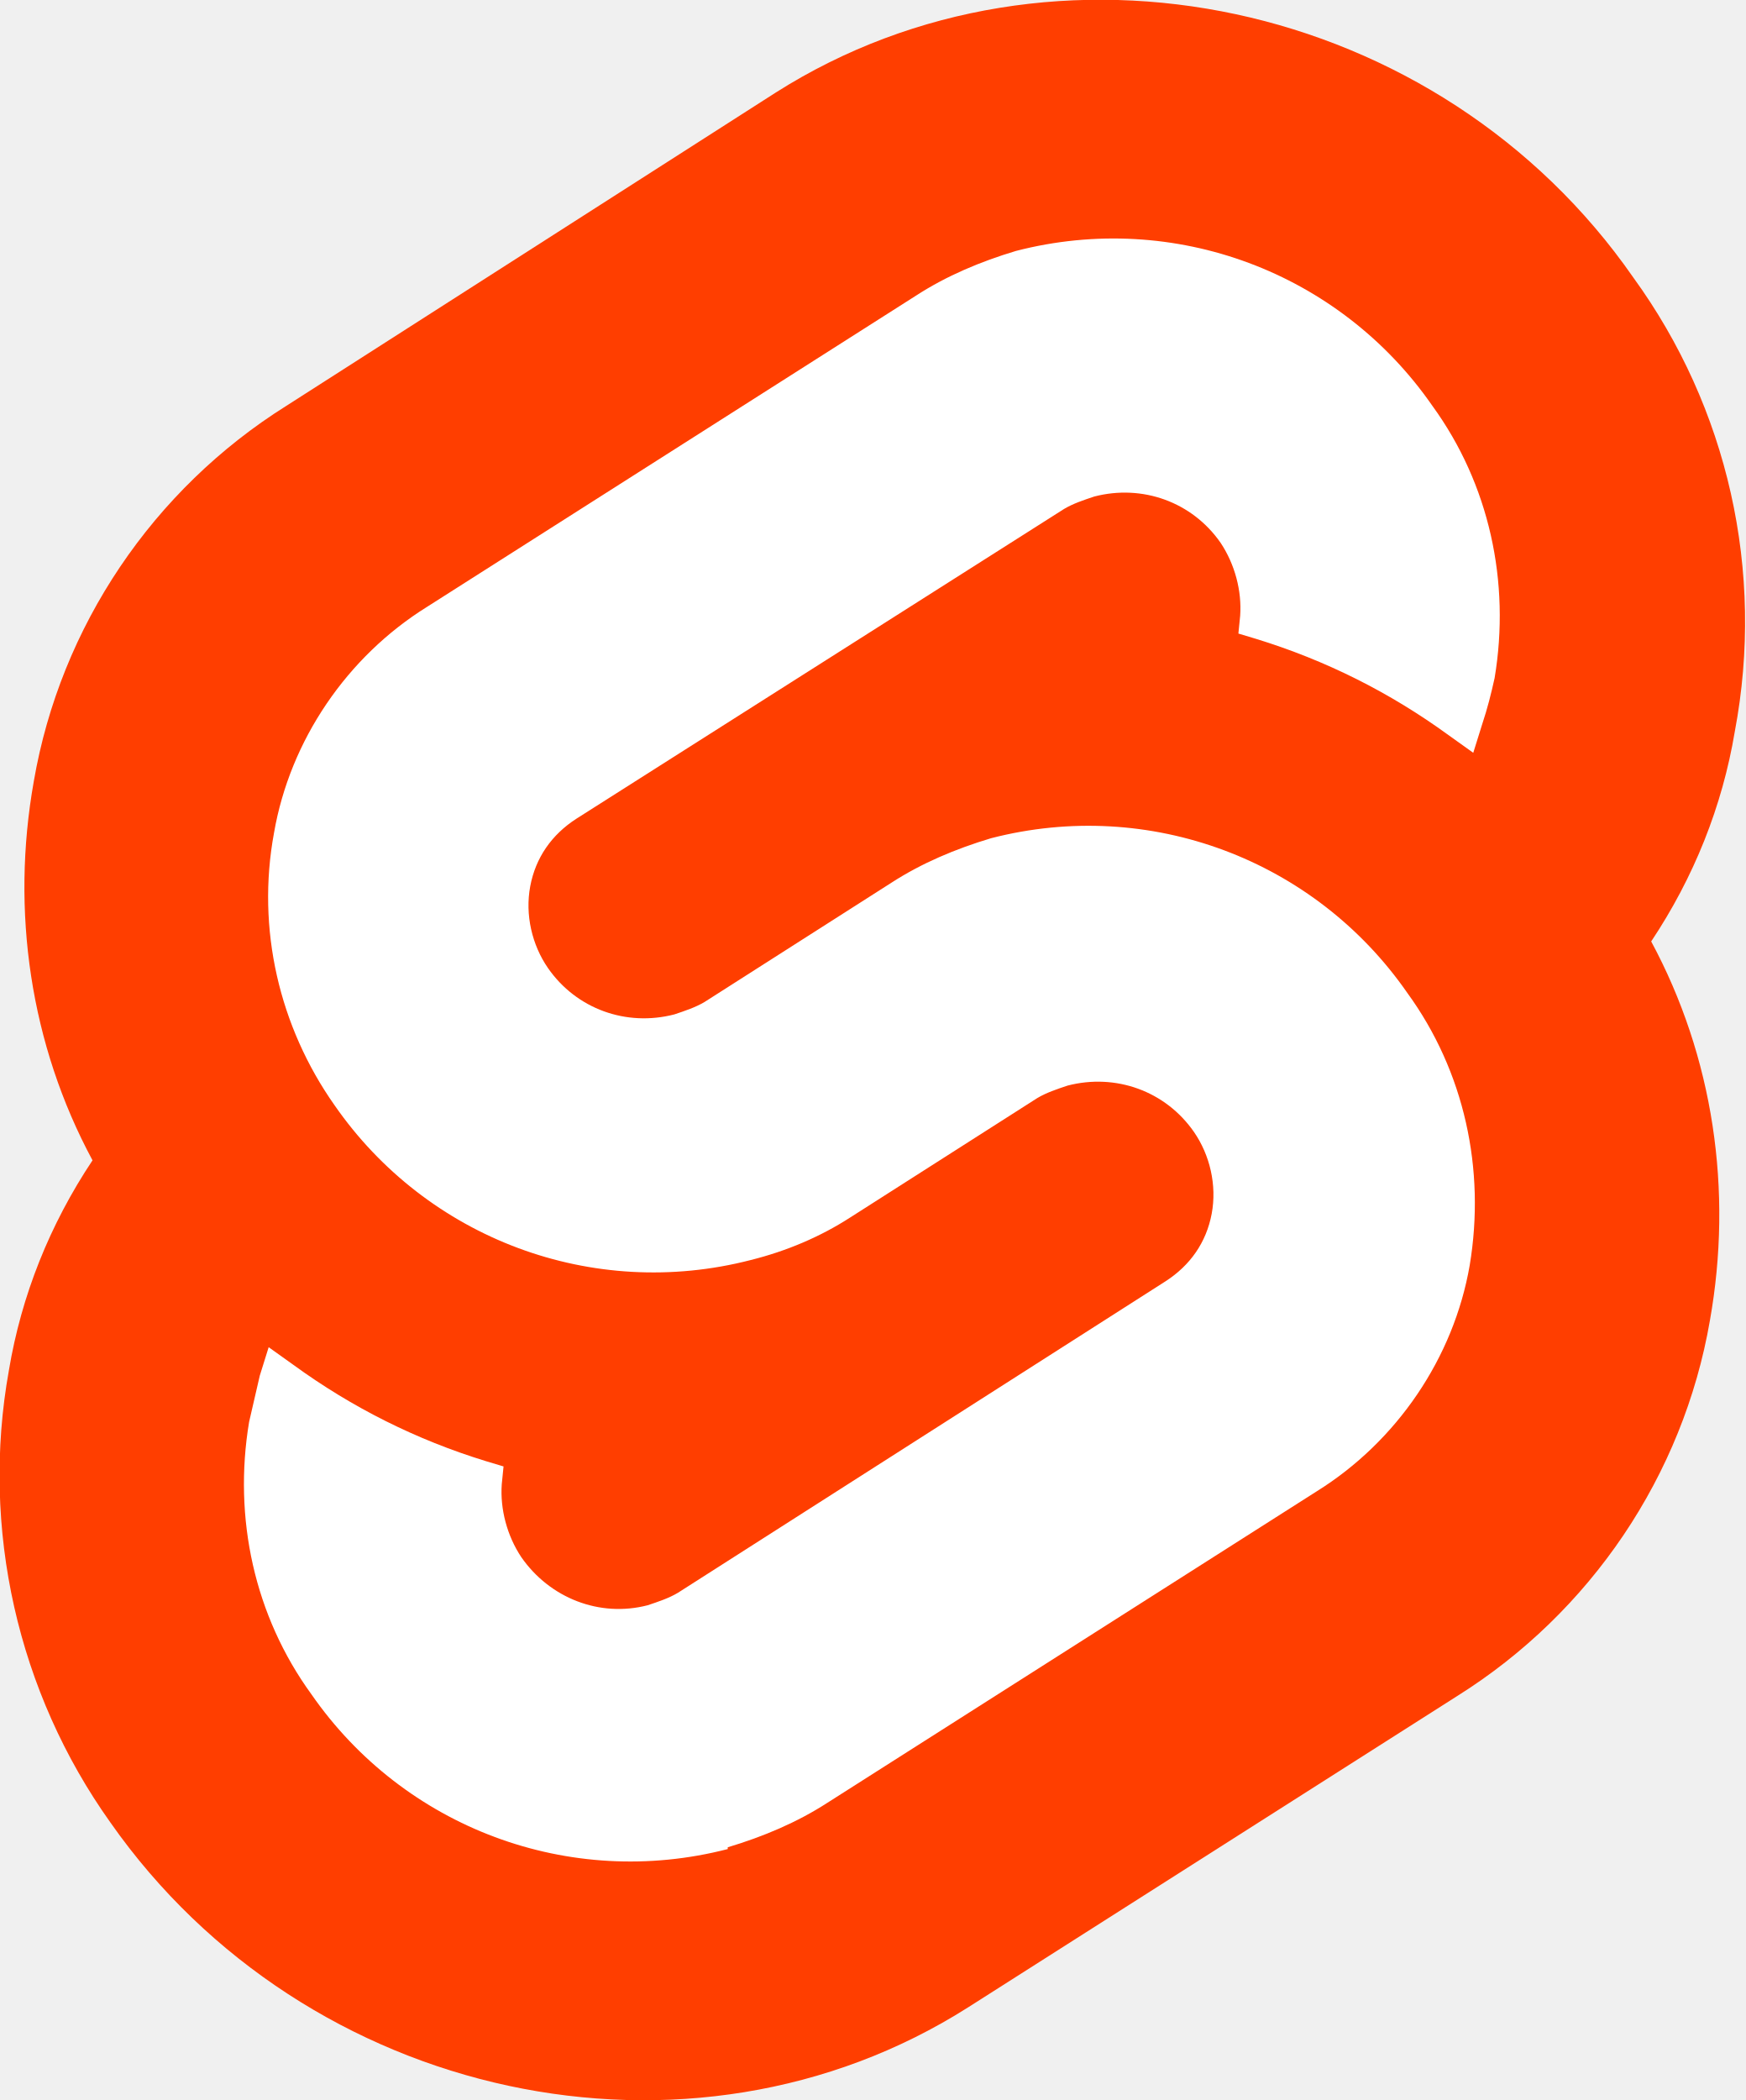
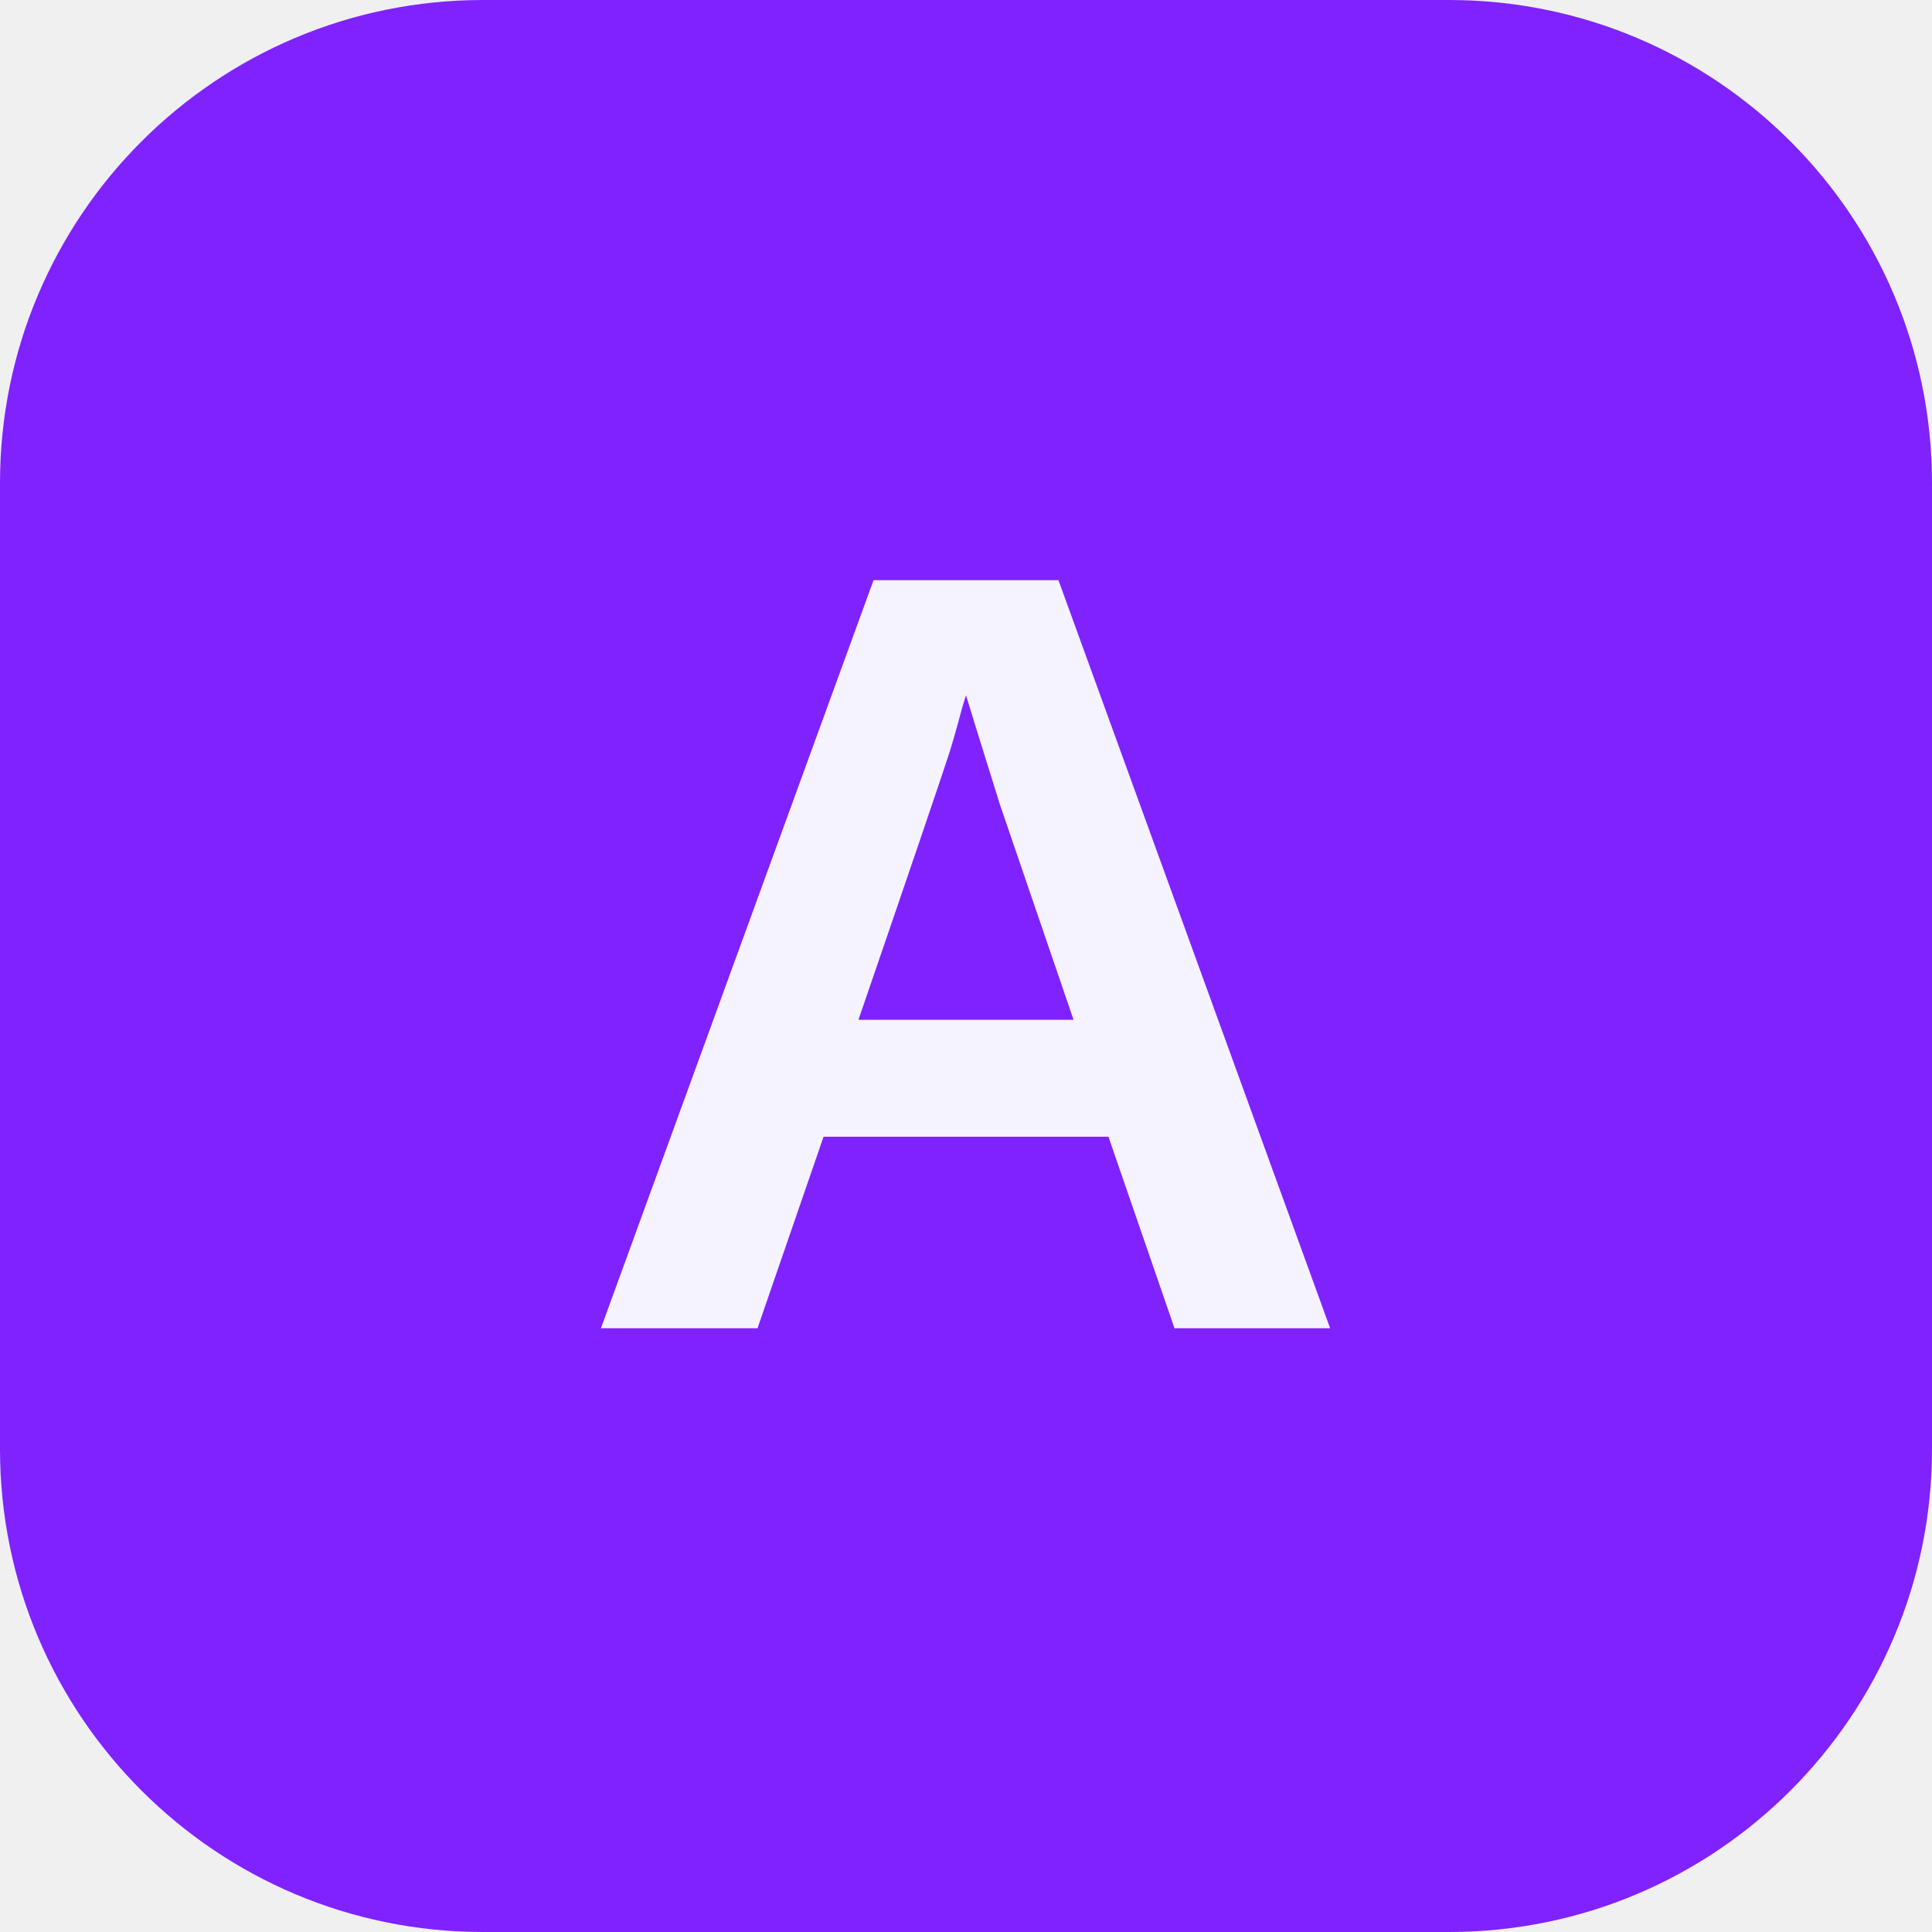
- <svg xmlns="http://www.w3.org/2000/svg" viewBox="0 0 98.1 118" width="98.1" height="118">
-   <path d="M91.8 15.6C80.9-.1 59.2-4.7 43.6 5.2L16.1 22.8C8.6 27.5 3.4 35.2 1.9 43.9c-1.3 7.3-.2 14.8 3.3 21.3-2.4 3.6-4 7.6-4.7 11.8-1.6 8.9.5 18.1 5.7 25.4 11 15.7 32.6 20.3 48.2 10.4l27.5-17.5c7.5-4.7 12.7-12.4 14.2-21.1 1.3-7.3.2-14.8-3.3-21.3 2.4-3.6 4-7.6 4.7-11.8 1.7-9-.4-18.2-5.7-25.5" fill="#ff3e00" />
-   <path d="M40.9 103.9c-8.9 2.3-18.2-1.2-23.4-8.7-3.2-4.4-4.4-9.9-3.5-15.3.2-.9.4-1.7.6-2.6l.5-1.6 1.4 1c3.3 2.4 6.9 4.2 10.8 5.4l1 .3-.1 1c-.1 1.4.3 2.9 1.1 4.1 1.6 2.3 4.4 3.4 7.1 2.7.6-.2 1.2-.4 1.7-.7L65.5 72c1.4-.9 2.3-2.2 2.6-3.8.3-1.6-.1-3.3-1-4.6-1.6-2.3-4.4-3.3-7.1-2.6-.6.2-1.2.4-1.7.7l-10.5 6.7c-1.7 1.1-3.6 1.9-5.6 2.4-8.9 2.3-18.2-1.2-23.4-8.7-3.1-4.4-4.4-9.9-3.4-15.3.9-5.2 4.1-9.9 8.6-12.7l27.5-17.5c1.7-1.1 3.6-1.9 5.6-2.5 8.9-2.3 18.2 1.2 23.4 8.7 3.2 4.4 4.4 9.9 3.5 15.3-.2.9-.4 1.7-.7 2.6l-.5 1.6-1.4-1c-3.3-2.4-6.9-4.2-10.8-5.4l-1-.3.1-1c.1-1.4-.3-2.9-1.1-4.1-1.6-2.3-4.4-3.3-7.1-2.6-.6.2-1.2.4-1.7.7L32.4 46c-1.4.9-2.3 2.2-2.6 3.8s.1 3.3 1 4.6c1.6 2.3 4.4 3.3 7.1 2.6.6-.2 1.2-.4 1.7-.7l10.5-6.7c1.7-1.1 3.6-1.9 5.6-2.5 8.9-2.3 18.2 1.2 23.4 8.7 3.2 4.4 4.4 9.9 3.5 15.3-.9 5.2-4.1 9.9-8.6 12.7l-27.5 17.5c-1.7 1.1-3.6 1.9-5.6 2.5" fill="#fff" />
+ <svg xmlns="http://www.w3.org/2000/svg" viewBox="0 0 32 32">
+   <rect width="32" height="32" rx="8" fill="#7f22fe" />
+   <text x="16" y="22" font-family="Arial, Helvetica, sans-serif" font-size="18" font-weight="900" fill="#f5f3ff" text-anchor="middle">A</text>
</svg>
